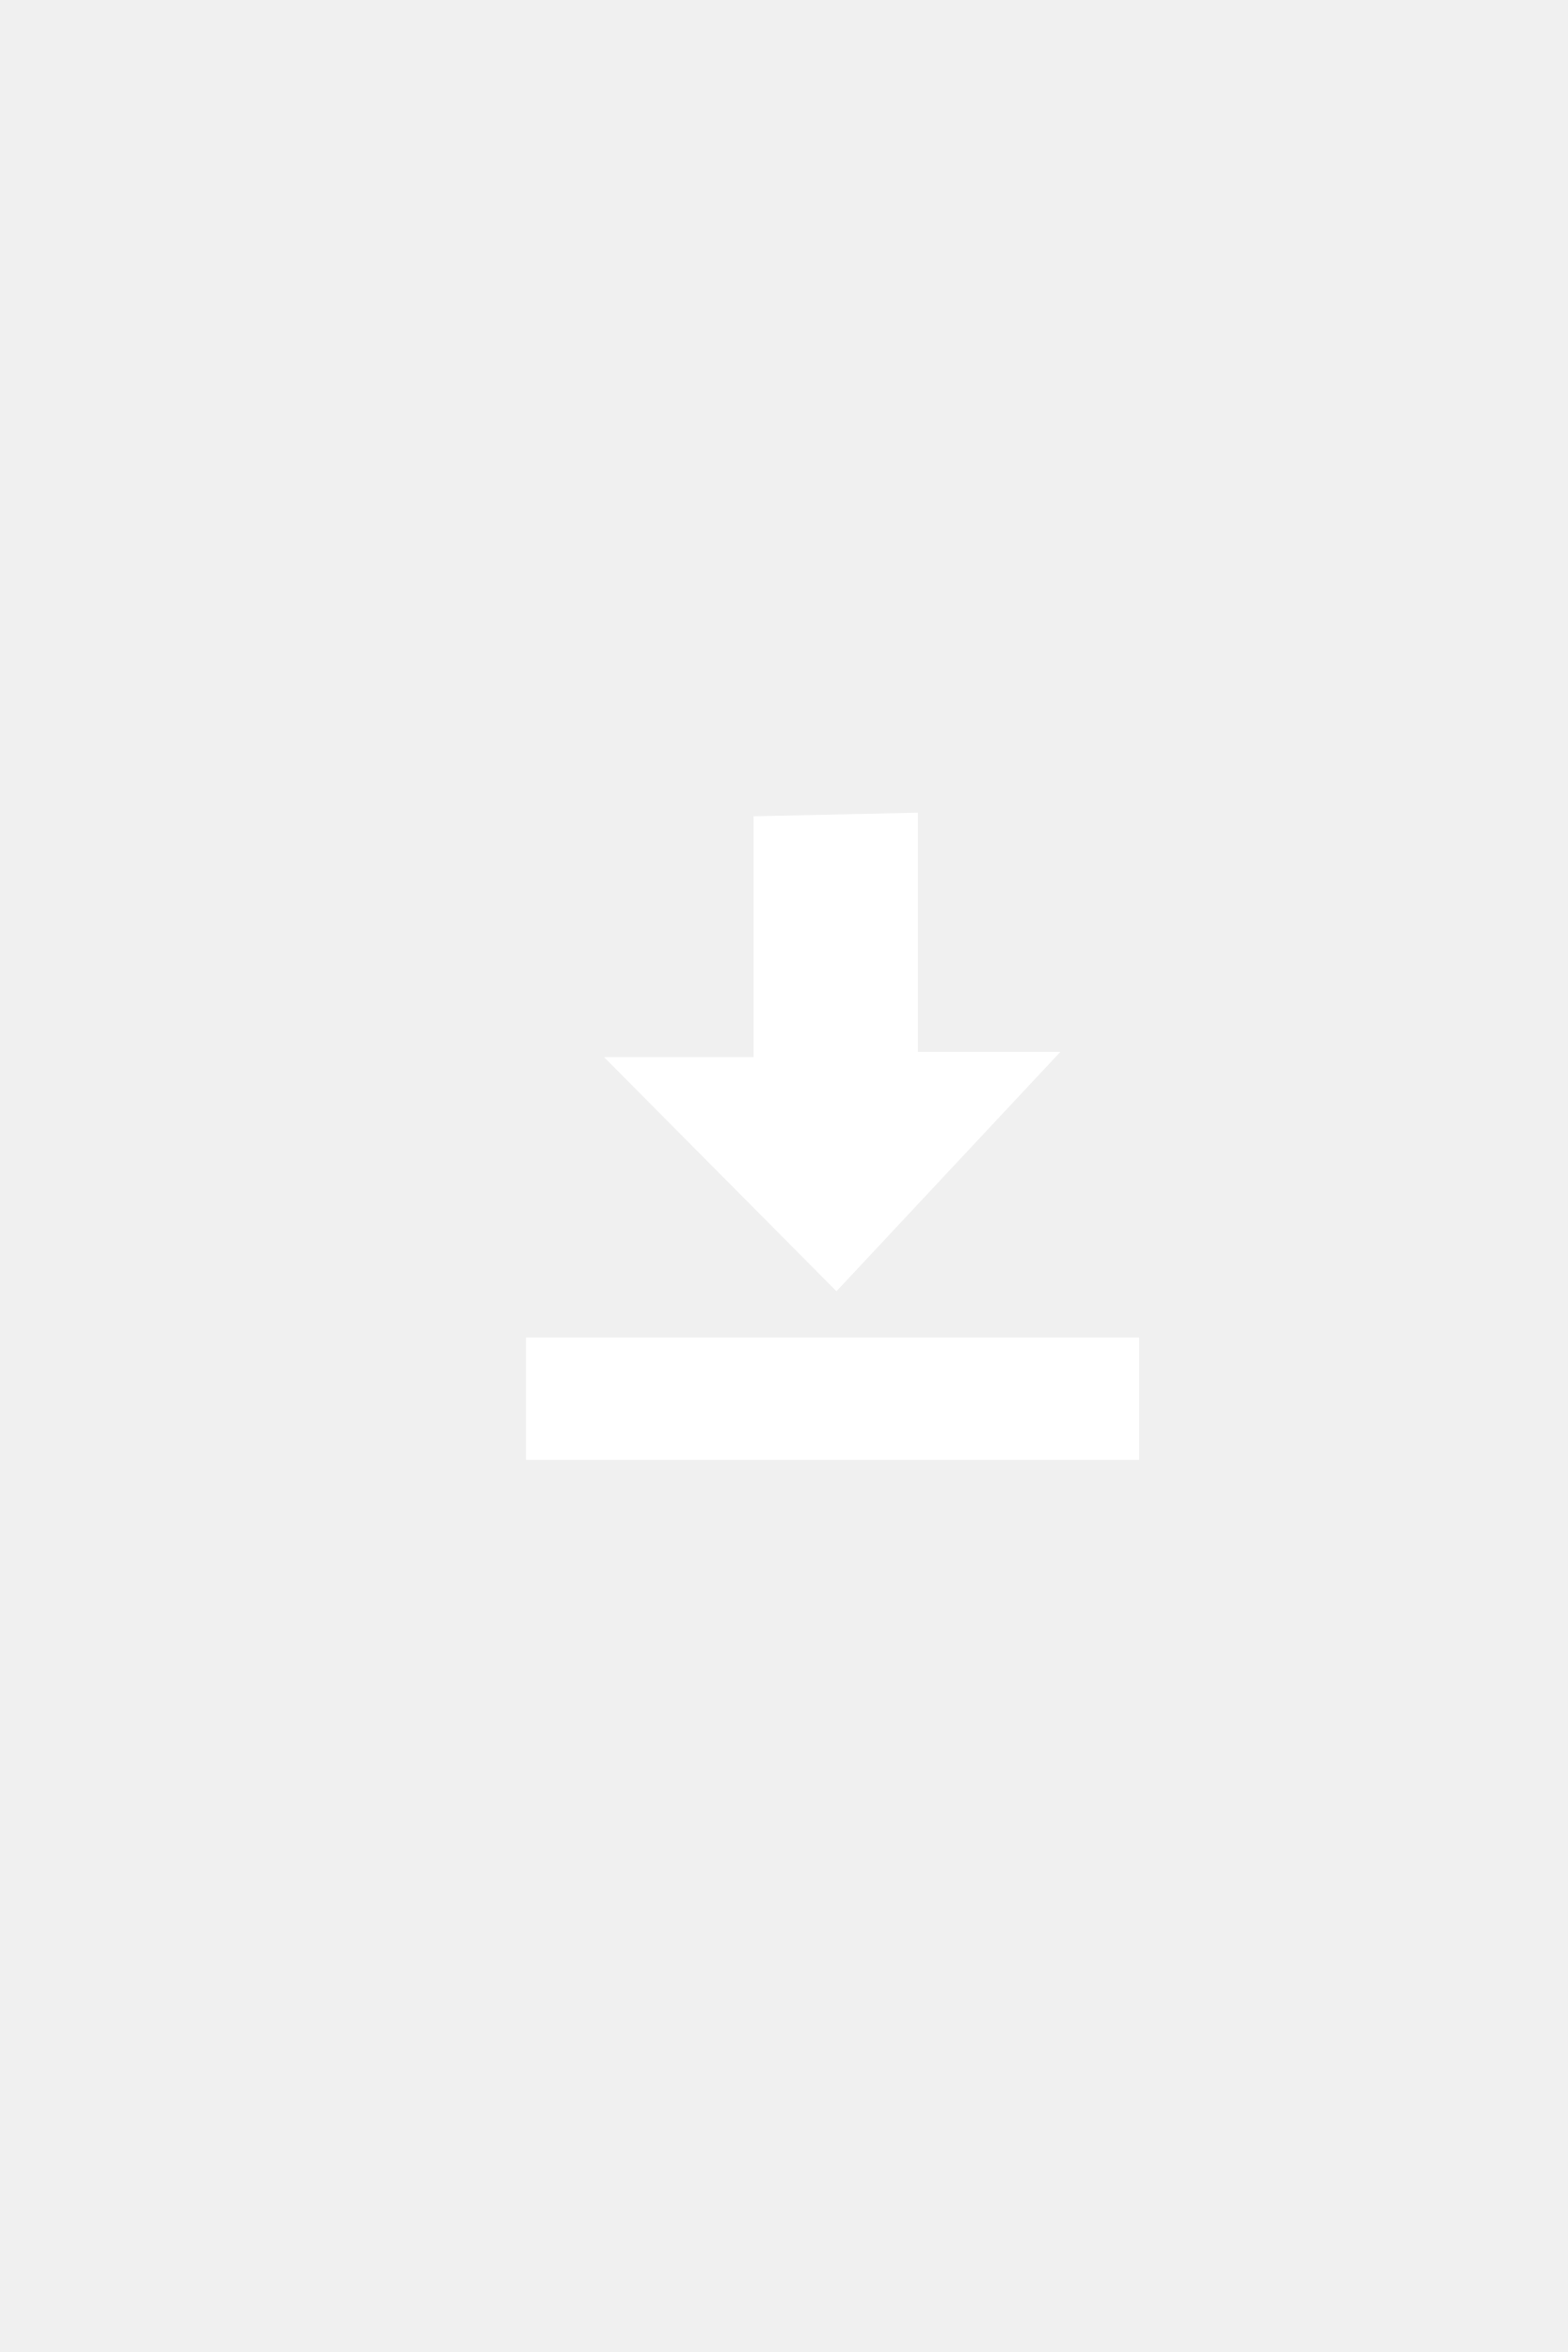
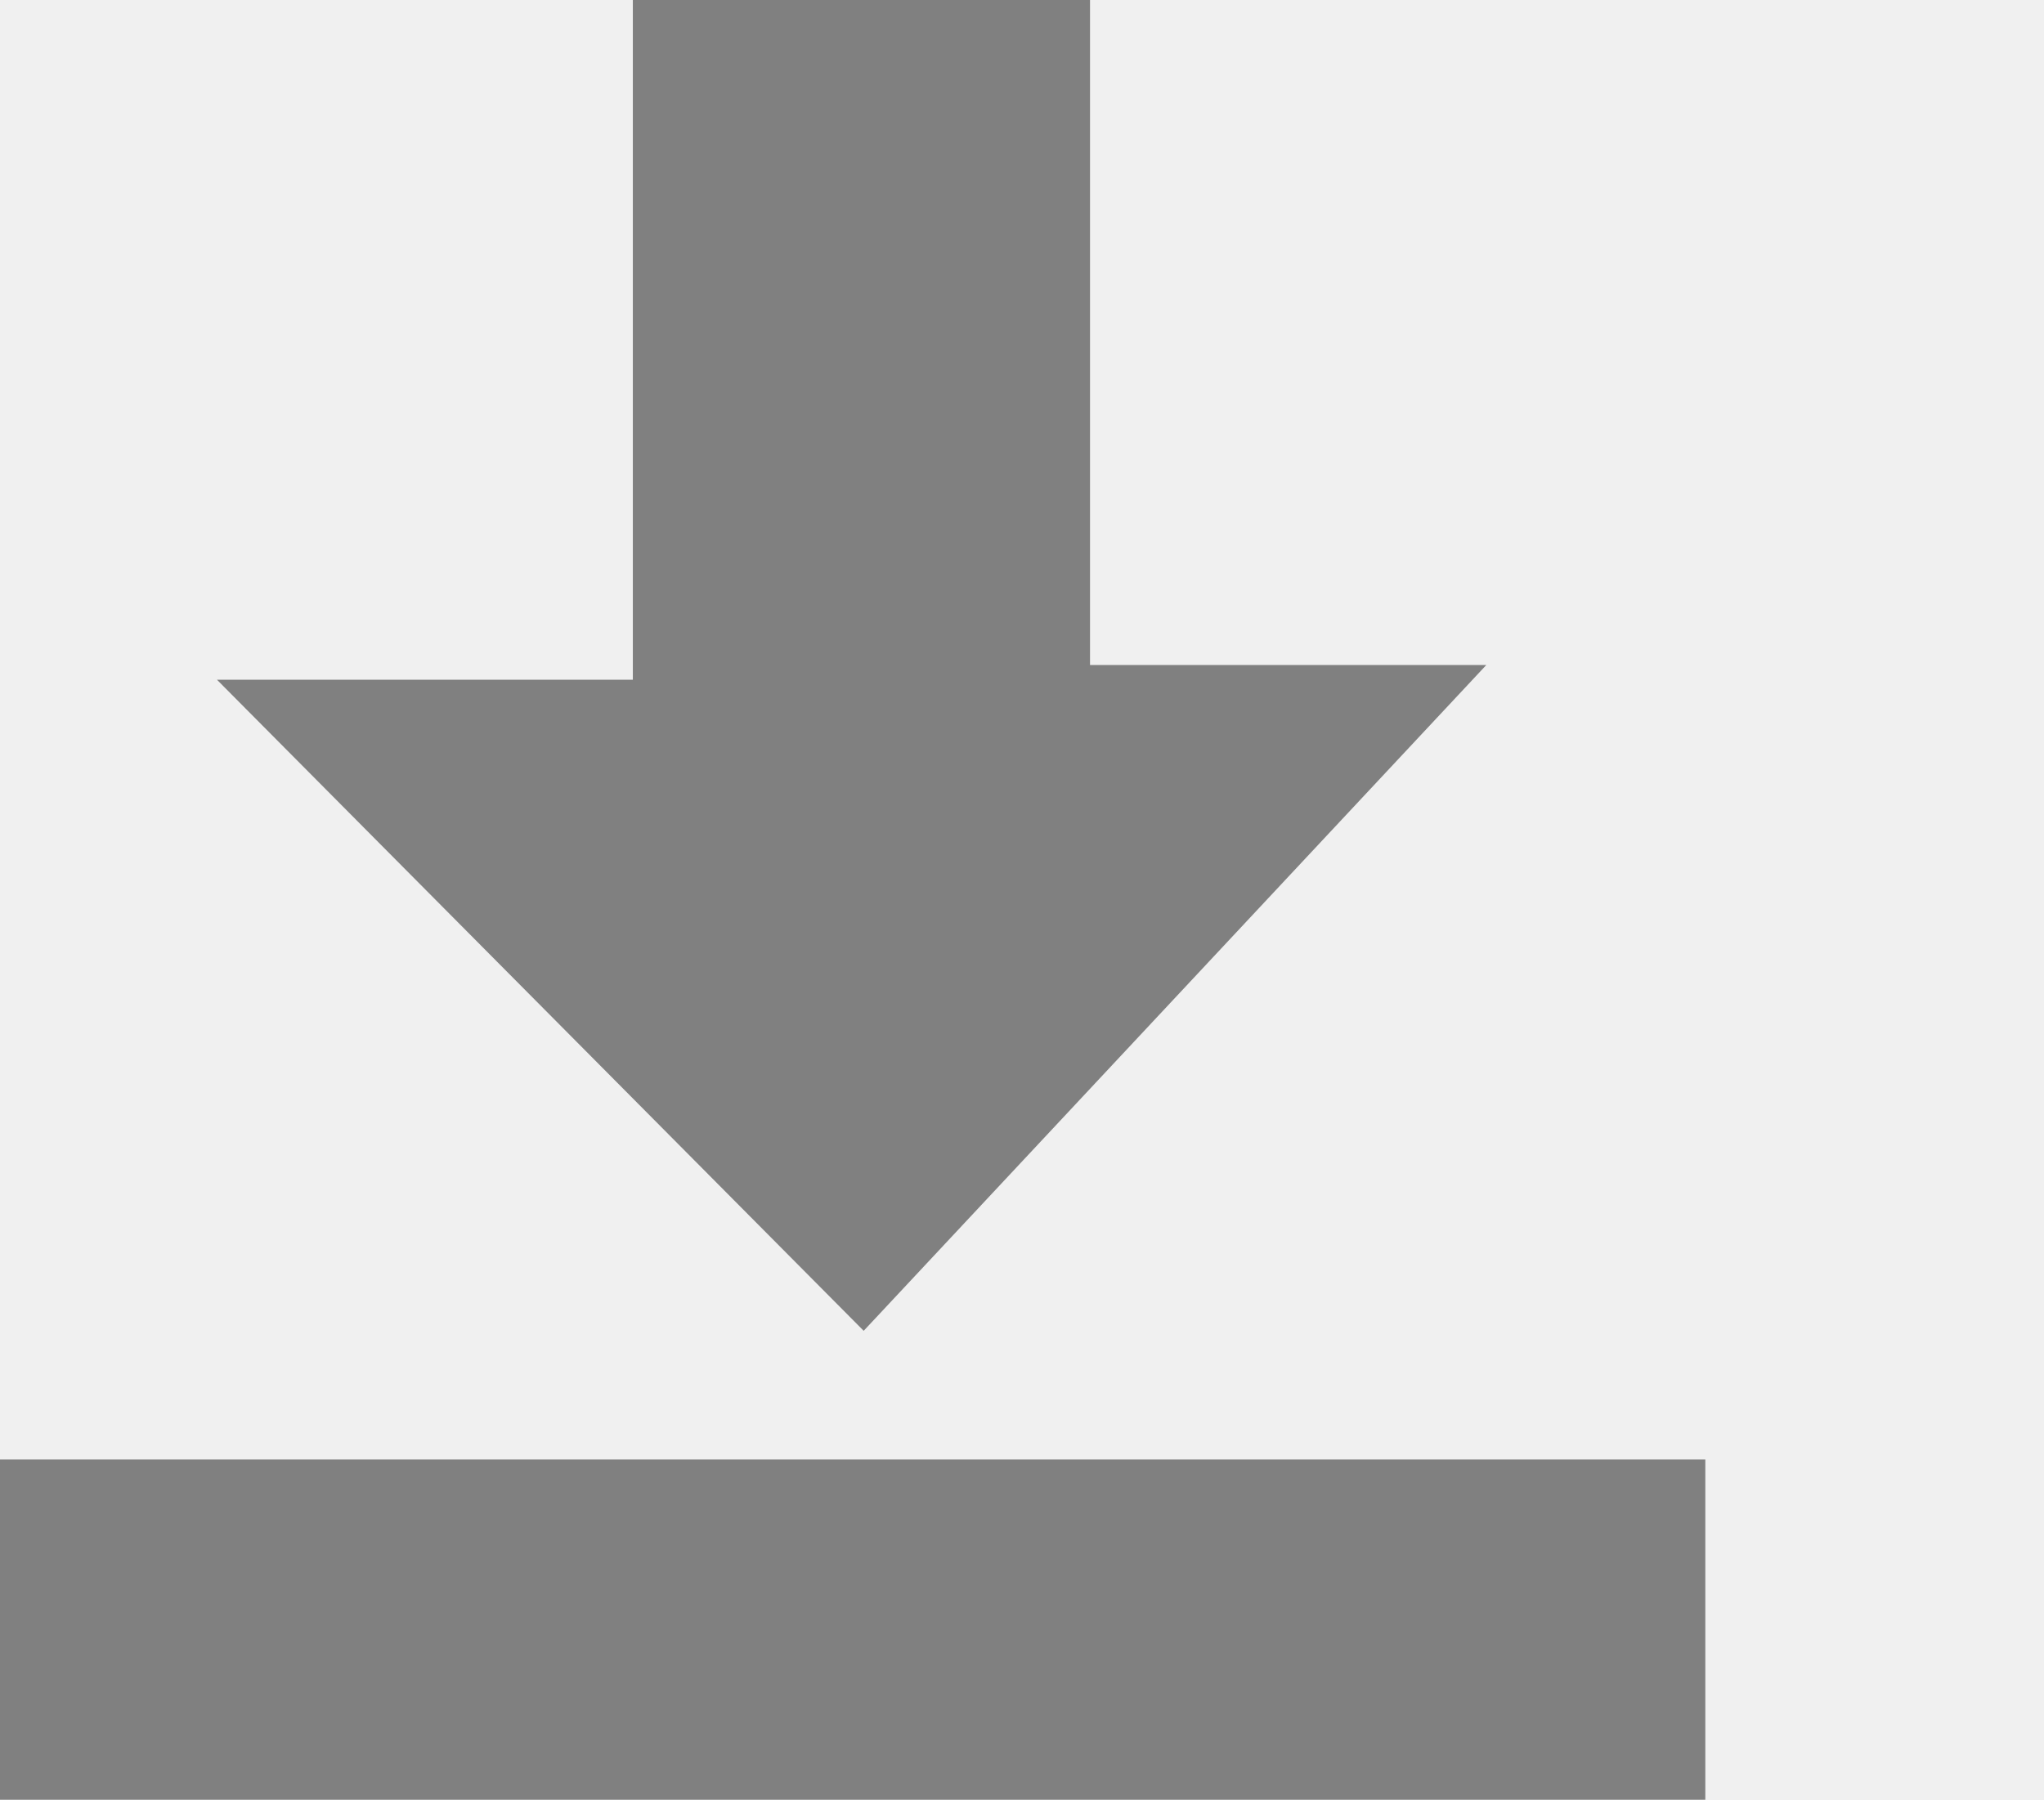
- <svg xmlns="http://www.w3.org/2000/svg" version="1.1" id="Layer_1" x="0px" y="0px" viewBox="0 0 864 1296" style="enable-background:new 0 0 864 1296;" xml:space="preserve">
+ <svg xmlns="http://www.w3.org/2000/svg" version="1.1" id="Layer_1" x="0px" y="0px" viewBox="0 0 500.3 440.5" style="enable-background:new 0 0 500.3 440.5;" xml:space="preserve">
  <style type="text/css">
- 	.st0{fill:#FFFFFF;}
+ 	.st0{fill:#808080;}
</style>
-   <polygon class="st0" points="415.3,449.8 415.3,582.5 332.9,582.5 461,711.5 584.4,579.6 505.9,579.6 505.9,447.8 " />
-   <rect x="289.9" y="737" class="st0" width="337.9" height="67.4" />
+   <polygon class="st0" points="154.9,0 154.9,166.4 53.1,166.4 211.4,325.8 363.8,162.8 266.8,162.8 266.8,0 " />
+   <rect y="357.3" class="st0" width="417.4" height="83.3" />
</svg>
